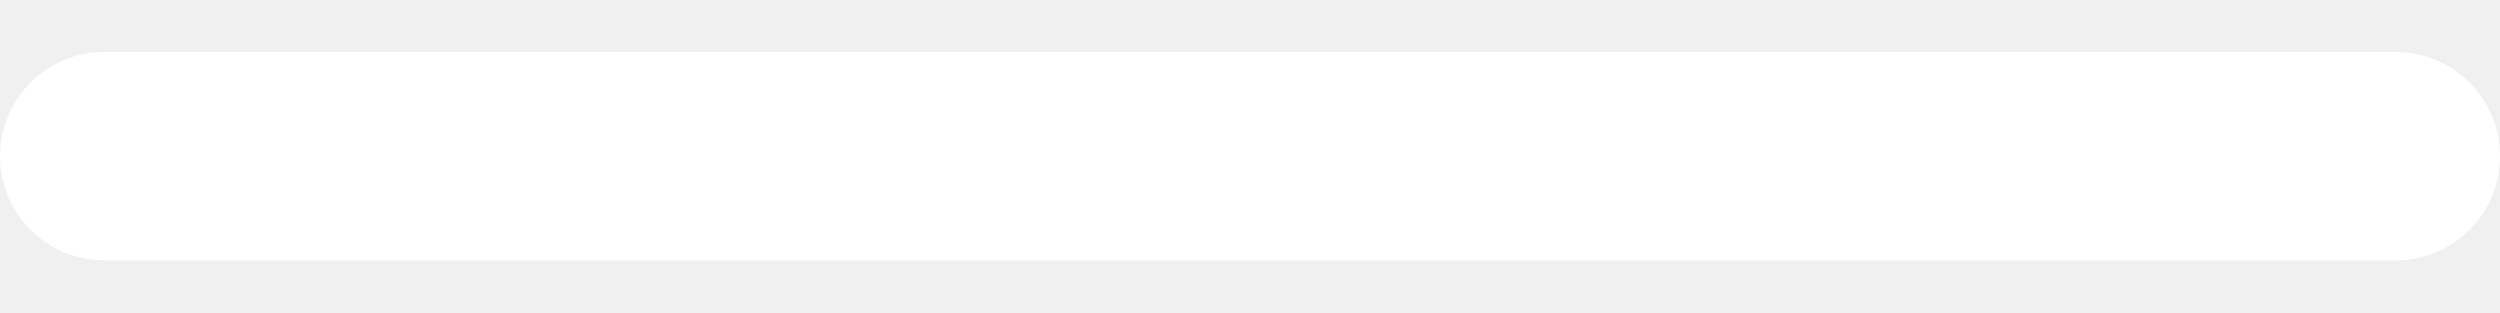
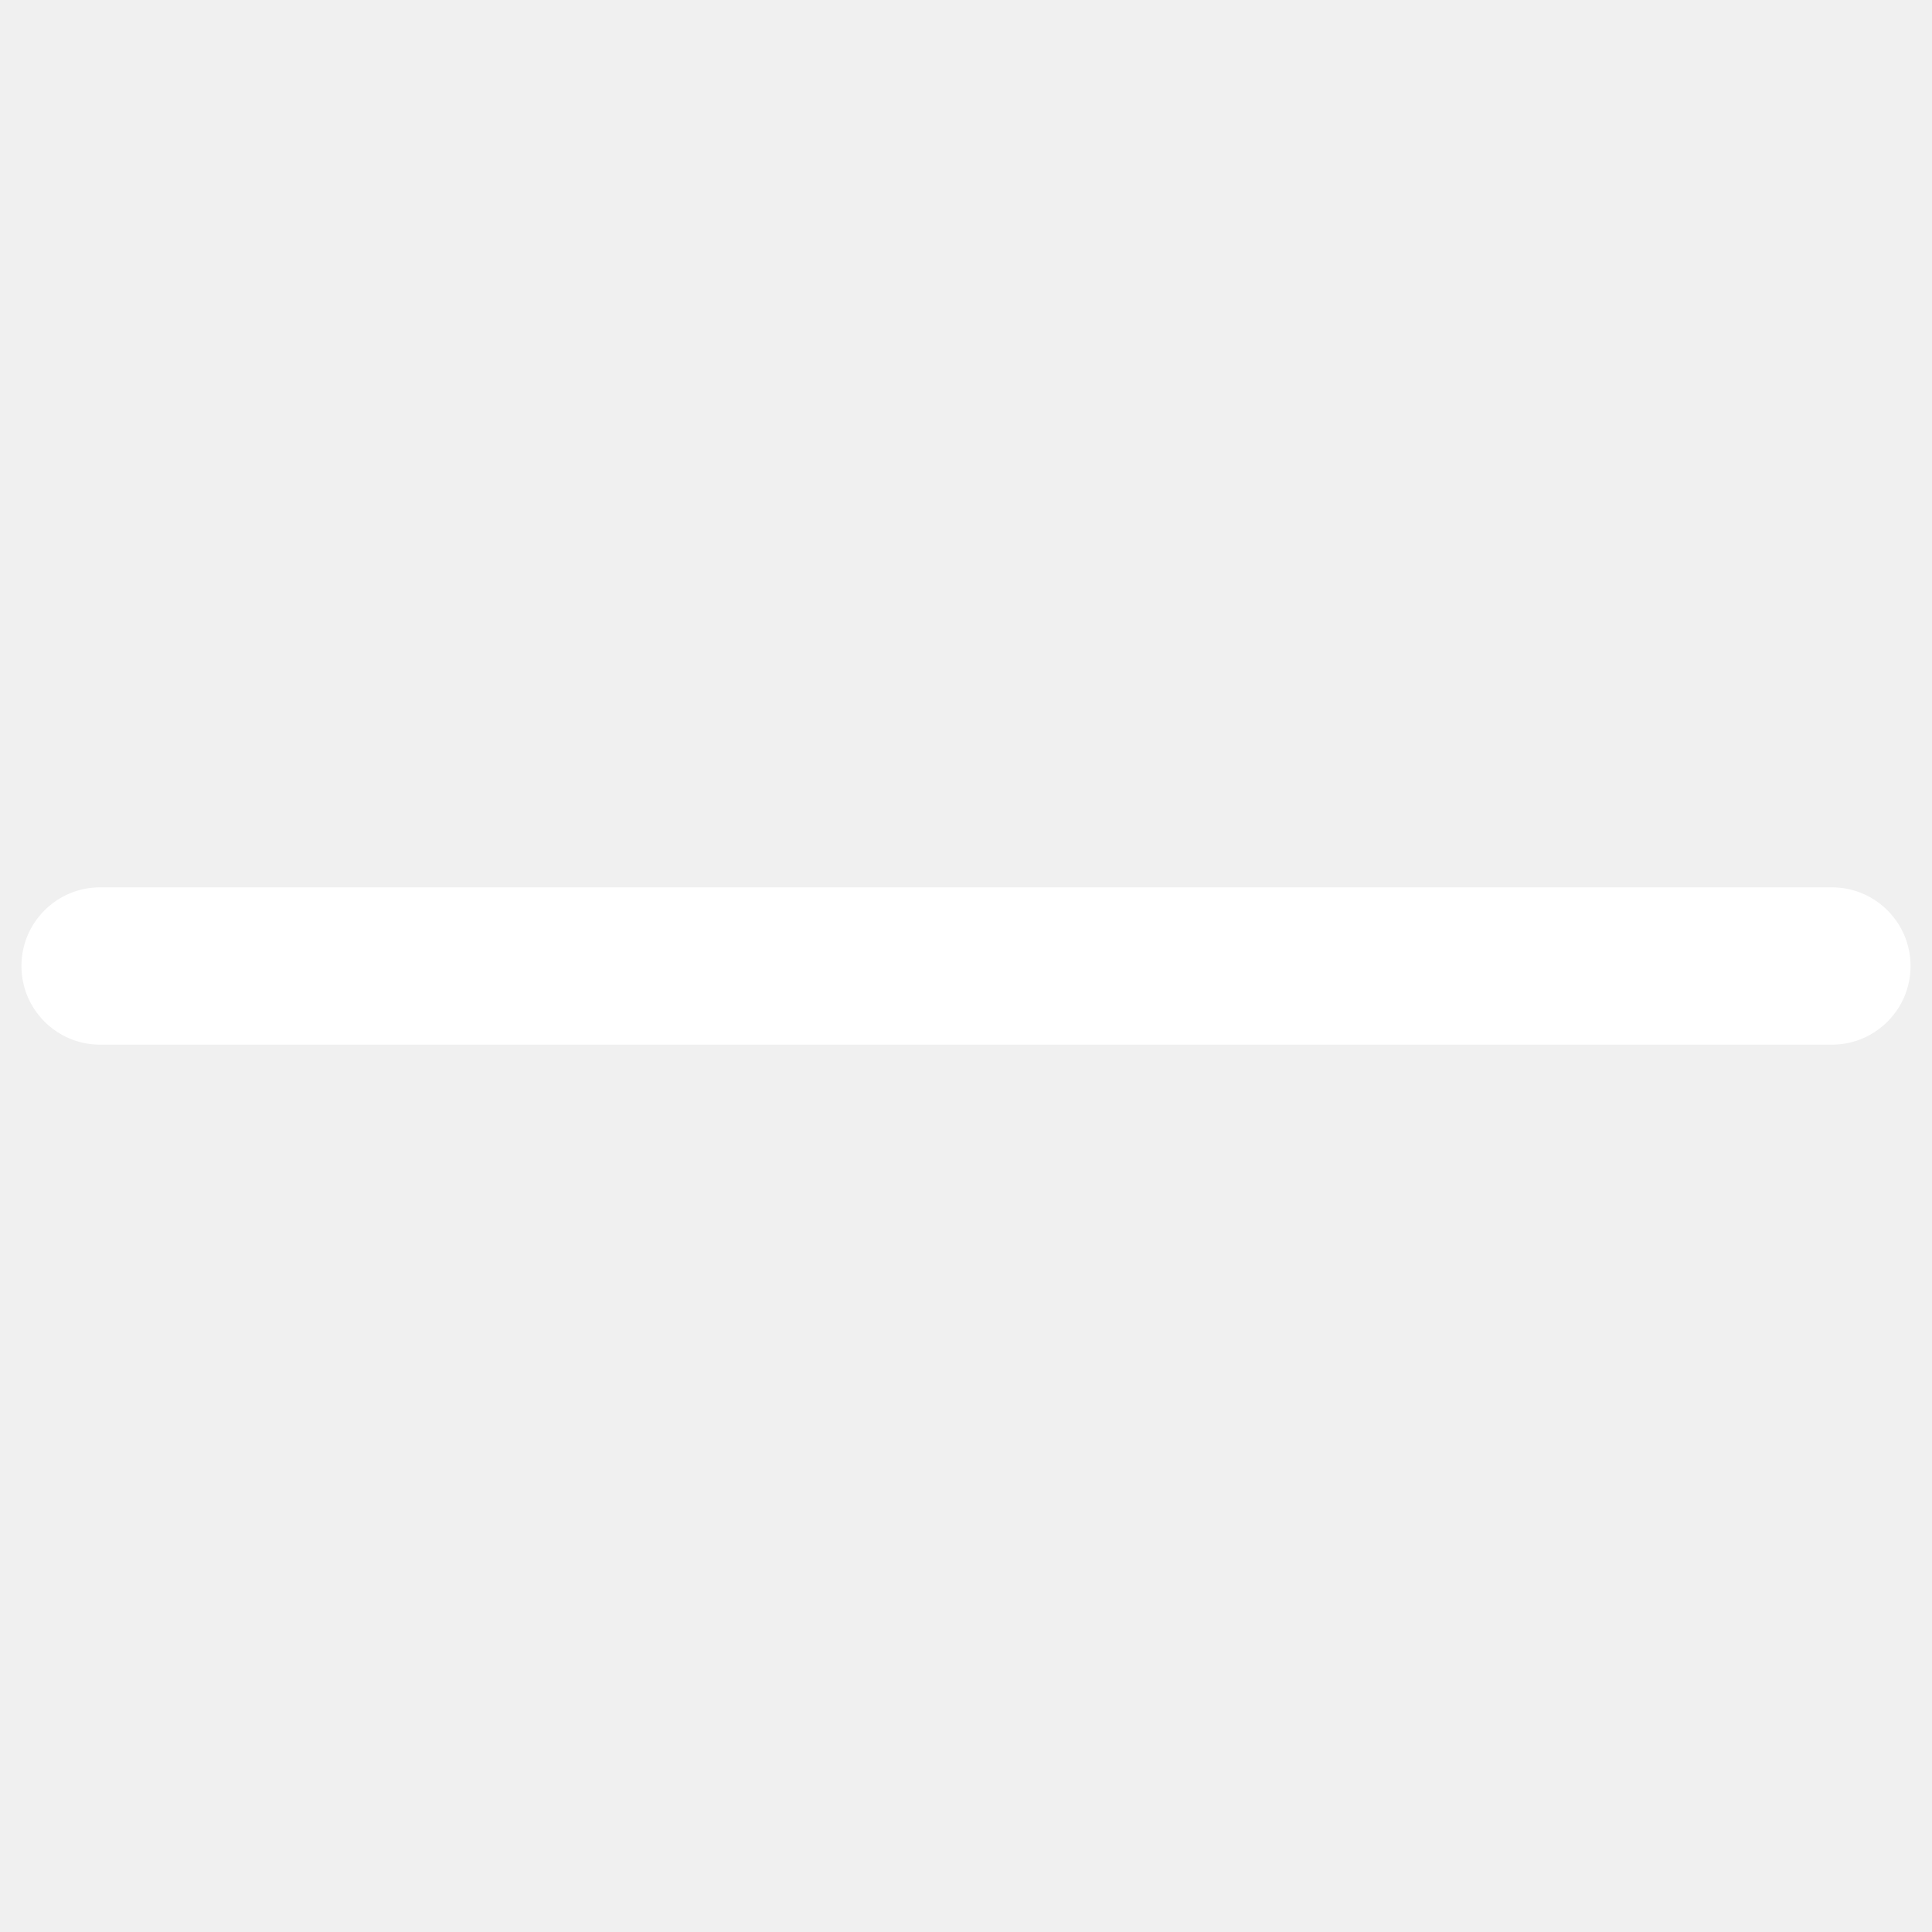
- <svg xmlns="http://www.w3.org/2000/svg" width="16" height="2" viewBox="0 0 16 2" fill="none">
-   <path d="M15.333 0.333H0.667C0.298 0.333 0 0.631 0 0.999C0 1.368 0.298 1.666 0.667 1.666H15.333C15.701 1.666 16 1.368 16 0.999C16 0.631 15.701 0.333 15.333 0.333Z" fill="white" />
+ <svg xmlns="http://www.w3.org/2000/svg" width="30" height="30" viewBox="0 0 30 30" fill="none">
+   <g clip-path="url(#clip0_1922:543)">
+     <path d="M28.444 13.778H1.556C0.881 13.778 0.333 14.325 0.333 15C0.333 15.675 0.881 16.222 1.556 16.222H28.444C29.119 16.222 29.667 15.675 29.667 15C29.667 14.325 29.119 13.778 28.444 13.778Z" fill="white" />
+   </g>
+   <defs>
+     <clipPath id="clip0_1922:543">
+       <rect width="29.333" height="29.333" fill="white" transform="translate(0.333313 0.333313)" />
+     </clipPath>
+   </defs>
</svg>
